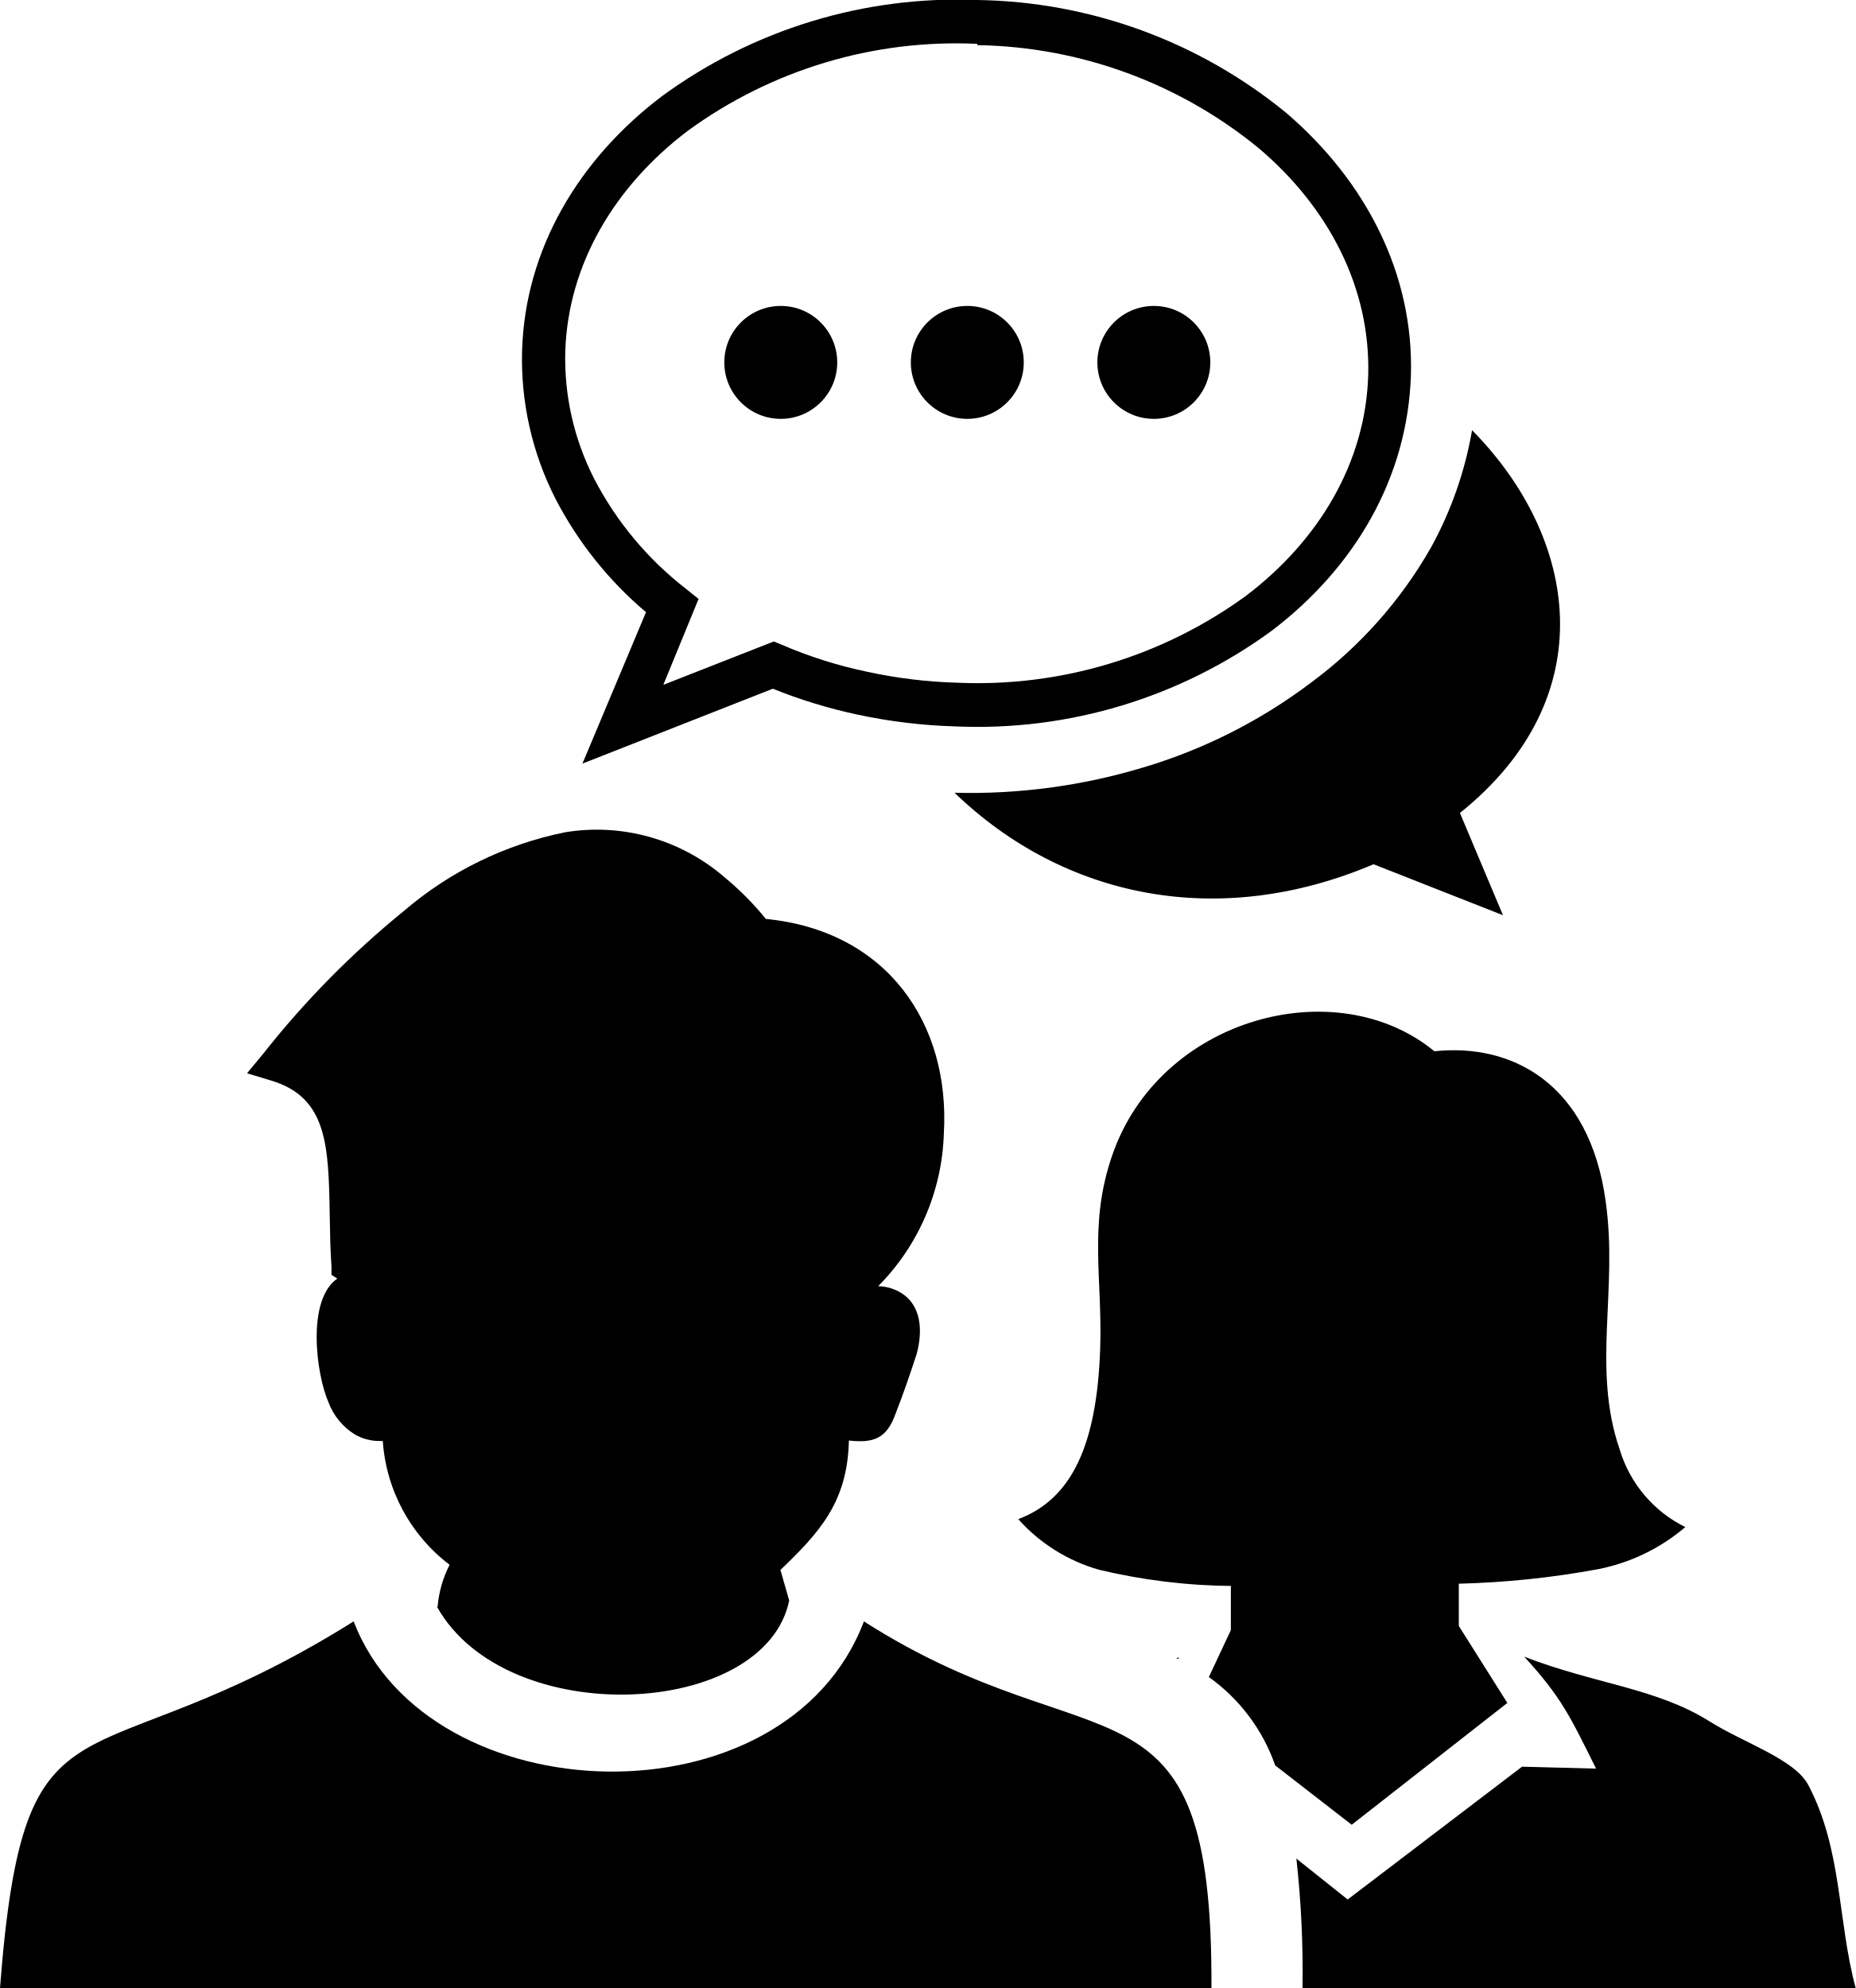
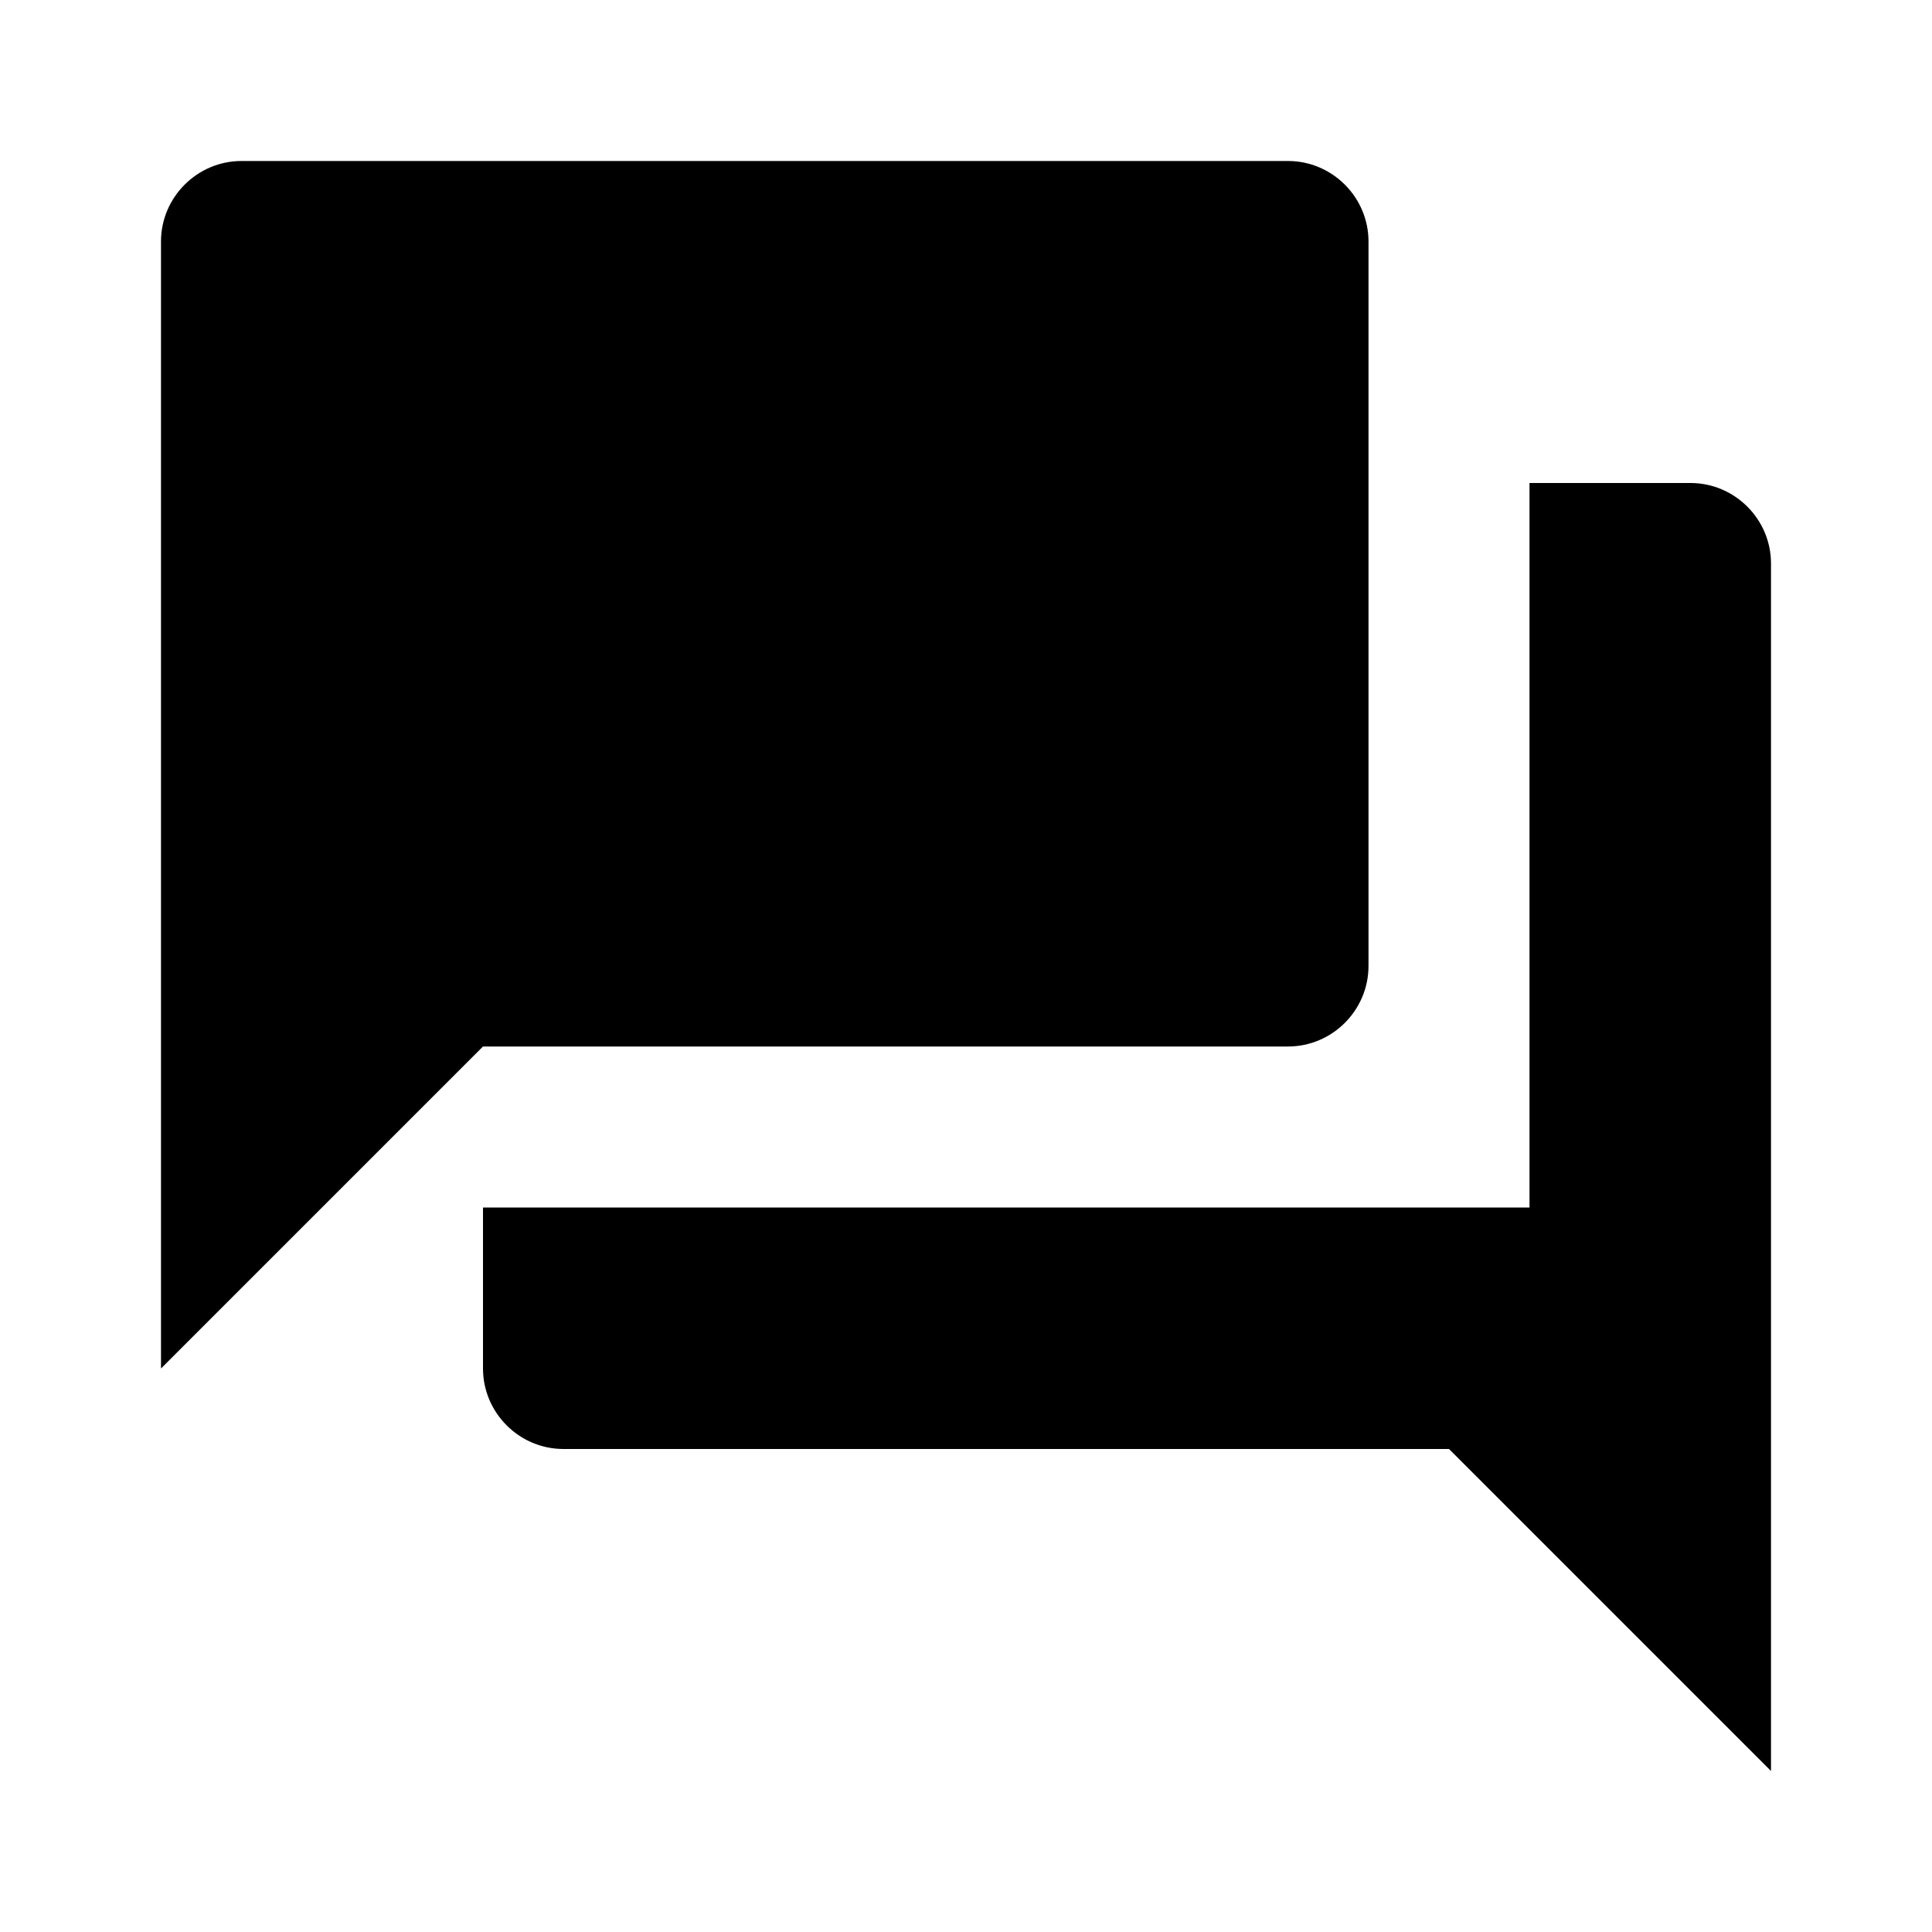
- <svg xmlns="http://www.w3.org/2000/svg" id="Layer_1" data-name="Layer 1" viewBox="0 0 114.7 122.88">
-   <defs>
-     <style>.cls-1{fill-rule:evenodd;}</style>
-   </defs>
-   <path class="cls-1" d="M98.66,109.33c-1.58-3.17-2.12-4.4-4.45-6.93,4.39,1.7,8.13,1.92,11.46,4,2.11,1.33,5.25,2.33,6.1,3.93,2.11,4,1.8,8.35,2.93,12.55H80.51a63.78,63.78,0,0,0-.38-8l3.17,2.53,10.78-8.21,4.58.12ZM59,49c6.76,6.52,16.33,8.49,25.9,4.42l8,3.15-2.66-6.32c8.92-7.15,7.32-17,.75-23.66a23.23,23.23,0,0,1-2.55,7.27A27,27,0,0,1,81,42.22a32.63,32.63,0,0,1-10.31,5.21A37,37,0,0,1,59,49Zm.79-30.09a3.49,3.49,0,1,1-3.49,3.49,3.49,3.49,0,0,1,3.49-3.49Zm11.53,0a3.49,3.49,0,1,1-3.49,3.49,3.49,3.49,0,0,1,3.49-3.49Zm-23.06,0a3.49,3.49,0,1,1-3.49,3.49,3.49,3.49,0,0,1,3.49-3.49ZM60.41,0h0a30.82,30.82,0,0,1,19.12,7c4.91,4.22,7.86,9.94,7.68,16.19v0C87,29.54,83.75,35.08,78.59,39A30.81,30.81,0,0,1,59.06,44.9,33.48,33.48,0,0,1,53,44.17a31.75,31.75,0,0,1-5.23-1.6L36,47.2l3.93-9.36a23.06,23.06,0,0,1-5.59-7,19,19,0,0,1-2.07-9.17c.19-6.25,3.48-11.81,8.64-15.72A30.91,30.91,0,0,1,60.41,0Zm0,2.71h0A28.13,28.13,0,0,0,42.52,8.08c-4.53,3.43-7.41,8.26-7.58,13.65a16.33,16.33,0,0,0,1.79,7.87,20.65,20.65,0,0,0,5.65,6.78l.8.64L41,42.33l6.83-2.68.51.21a27.49,27.49,0,0,0,5.25,1.66,30.2,30.2,0,0,0,5.6.68A28.2,28.2,0,0,0,77,36.84c4.53-3.43,7.41-8.26,7.57-13.65v0c.15-5.38-2.43-10.34-6.73-14a28.13,28.13,0,0,0-17.43-6.4ZM27.05,99.29a7,7,0,0,1,.74-2.57,10.51,10.51,0,0,1-4.13-7.65h-.22a3.06,3.06,0,0,1-1.5-.4,4,4,0,0,1-1.64-2c-.76-1.74-1.36-6.32.55-7.64l-.36-.23,0-.51c-.07-.92-.09-2-.11-3.21-.07-4.31-.16-7.25-3.62-8.29l-1.49-.45,1-1.21a56.29,56.29,0,0,1,8.68-8.81,22,22,0,0,1,10-4.88,12.07,12.07,0,0,1,9.77,2.73,18.61,18.61,0,0,1,2.62,2.63c7.48.73,11.4,6.46,11,13.26a14,14,0,0,1-4.06,9.44,2.85,2.85,0,0,1,1.27.33c1.44.77,1.49,2.45,1.11,3.86-.38,1.17-.85,2.54-1.3,3.68-.55,1.55-1.35,1.84-2.89,1.67-.08,3.83-1.85,5.71-4.23,8l.54,1.89c-1.5,7.28-17.45,8.07-21.76.4ZM0,122.88c1.51-19.54,5.19-12.22,21.86-22.66,4.6,12,26.7,12.75,31.54,0,14.39,9.2,21.58,2.25,21.48,22.66ZM76.08,98v2.76l-1.36,2.9a11.25,11.25,0,0,1,4.1,5.46l4.73,3.67,9.62-7.53-3-4.76V97.89A54.82,54.82,0,0,0,98.74,97a11.8,11.8,0,0,0,5.43-2.61,7.87,7.87,0,0,1-4.06-4.81c-1.72-5-.09-9.84-.86-15.31-1-7.34-5.83-9.8-10.59-9.29-6.07-5-17-2.08-19.92,6.45-1.48,4.31-.58,7.59-.74,12-.21,5.87-1.74,9.22-5.06,10.47a10.56,10.56,0,0,0,5,3.13,36.72,36.72,0,0,0,8.18,1Zm-3.34,4.49.16-.06-.09.1-.07,0Z" />
+ <svg xmlns="http://www.w3.org/2000/svg" width="24" height="24" viewBox="0 0 24 24" fill="none">
+   <path d="M21 6H19V15H6V17C6 17.55 6.45 18 7 18H18L22 22V7C22 6.45 21.55 6 21 6ZM17 12V3C17 2.45 16.55 2 16 2H3C2.45 2 2 2.45 2 3V17L6 13H16C16.55 13 17 12.55 17 12Z" fill="black" />
</svg>
